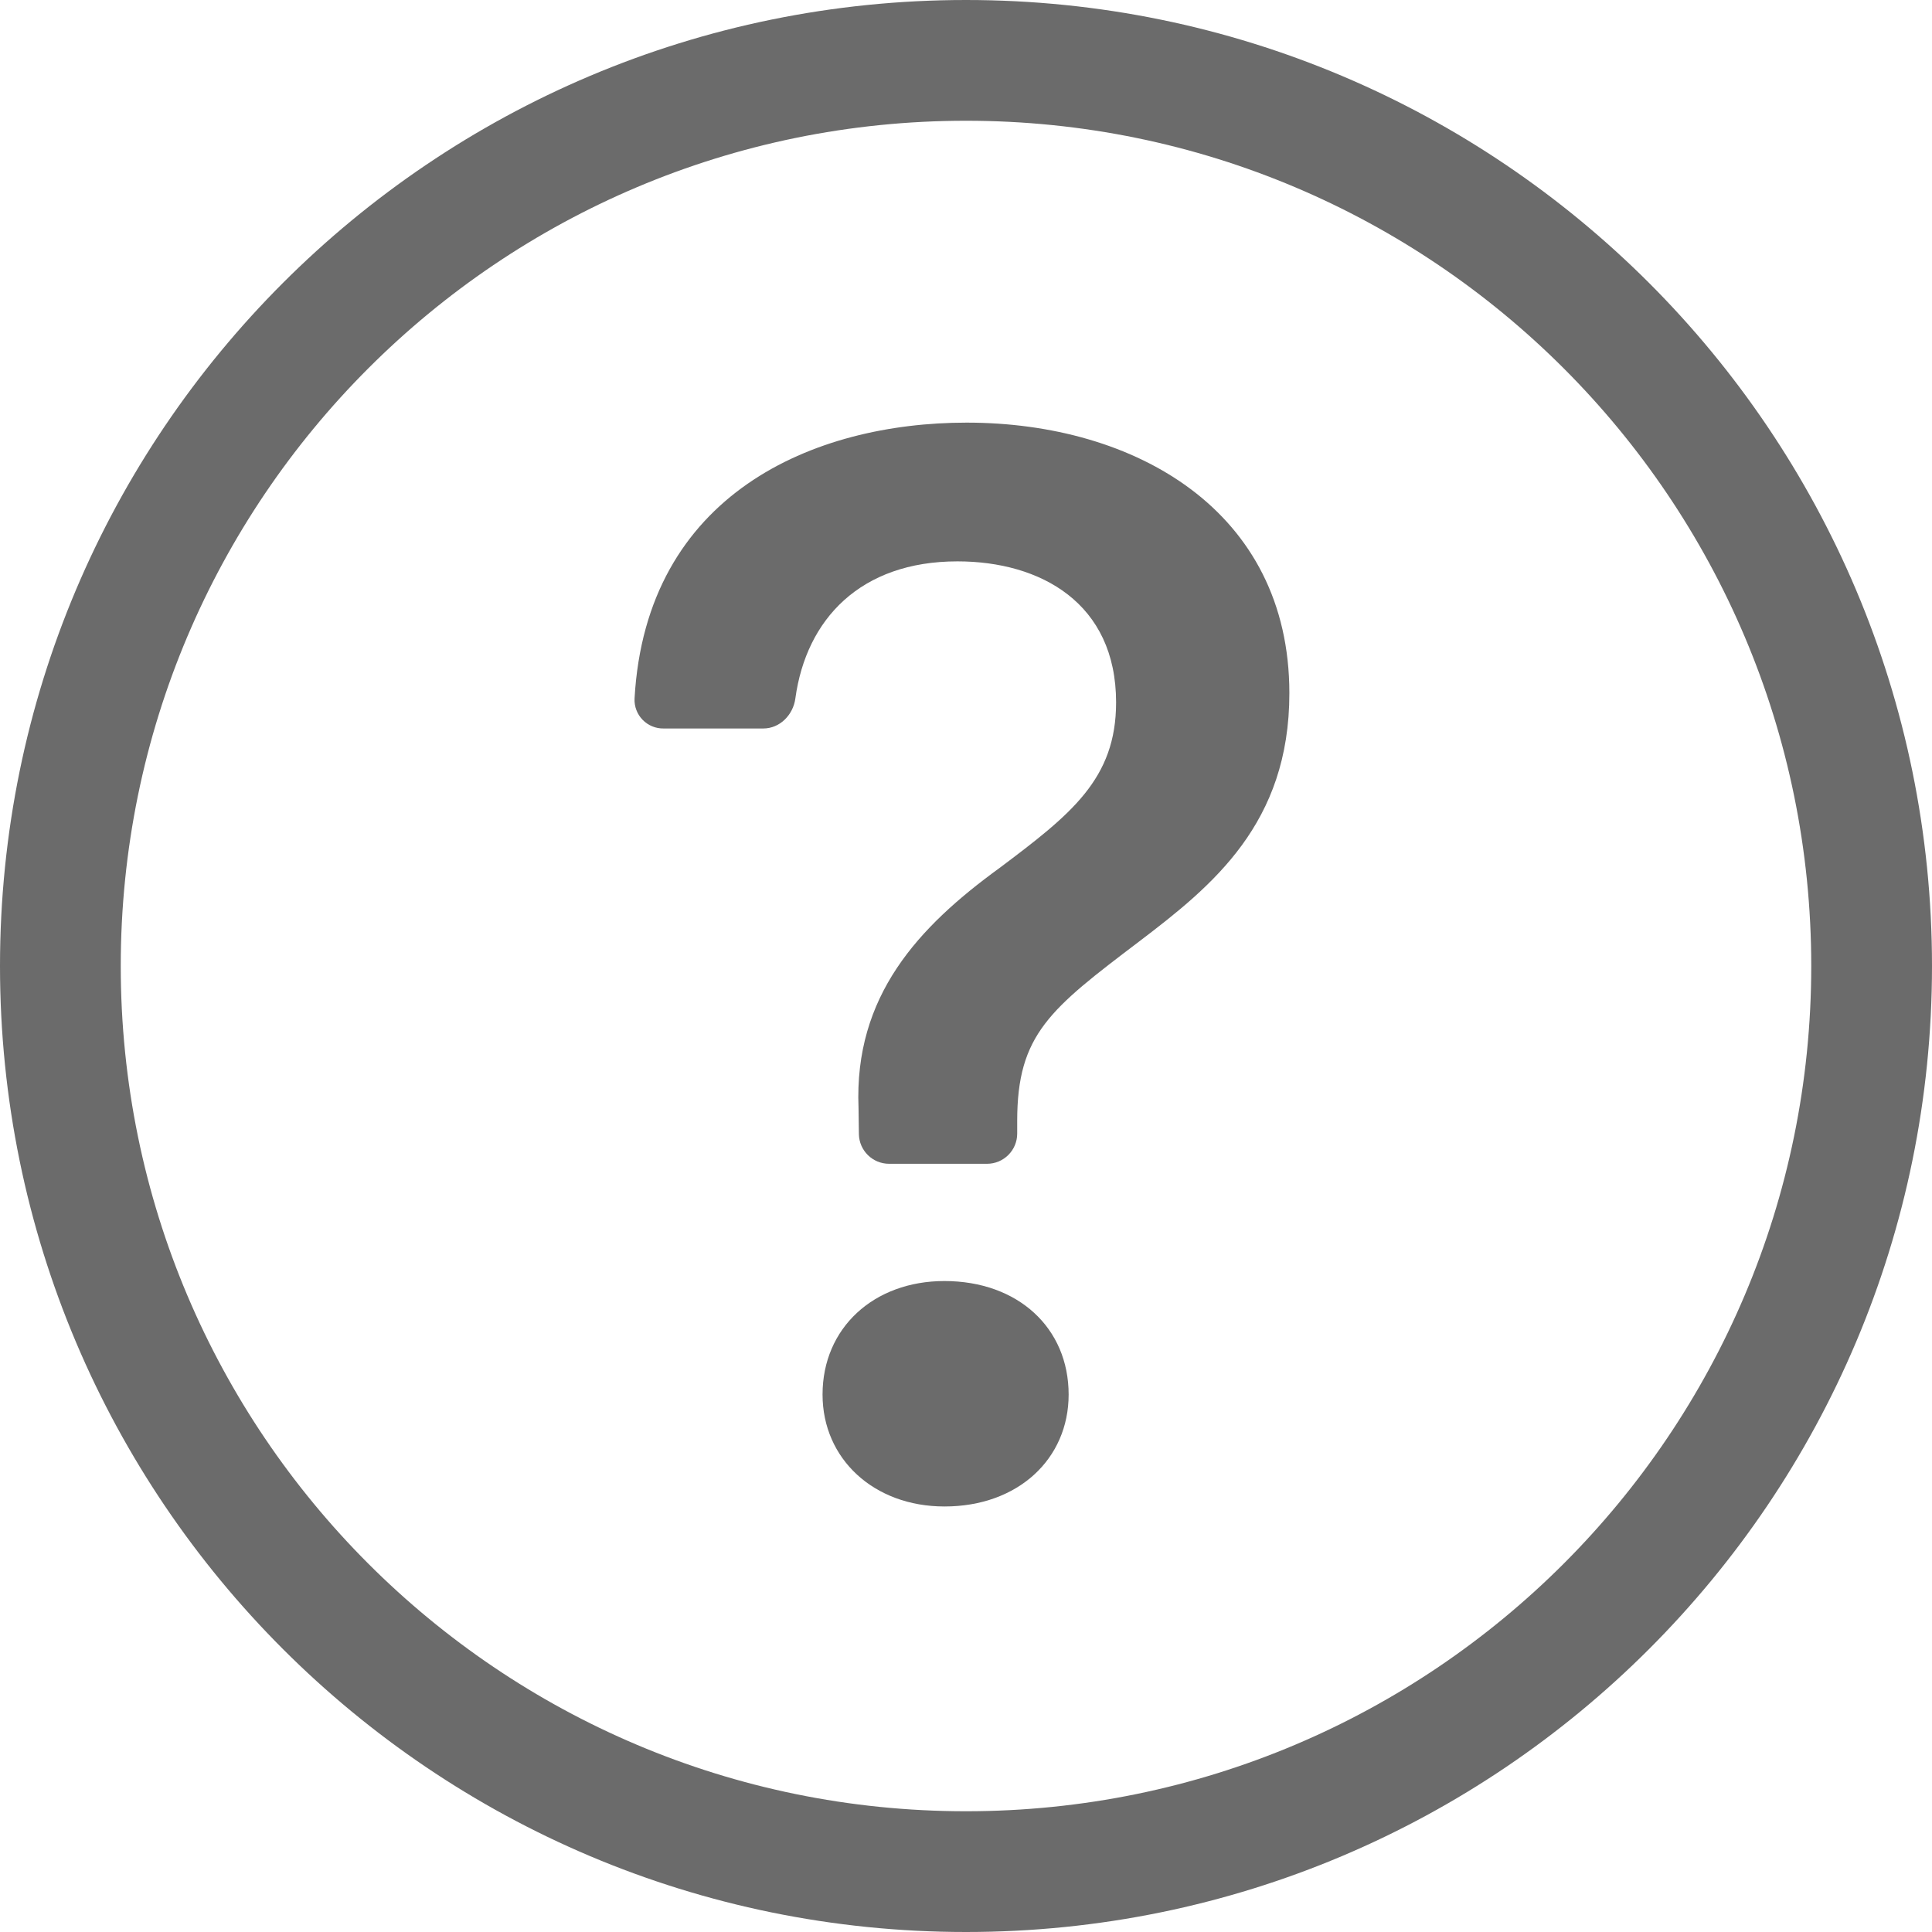
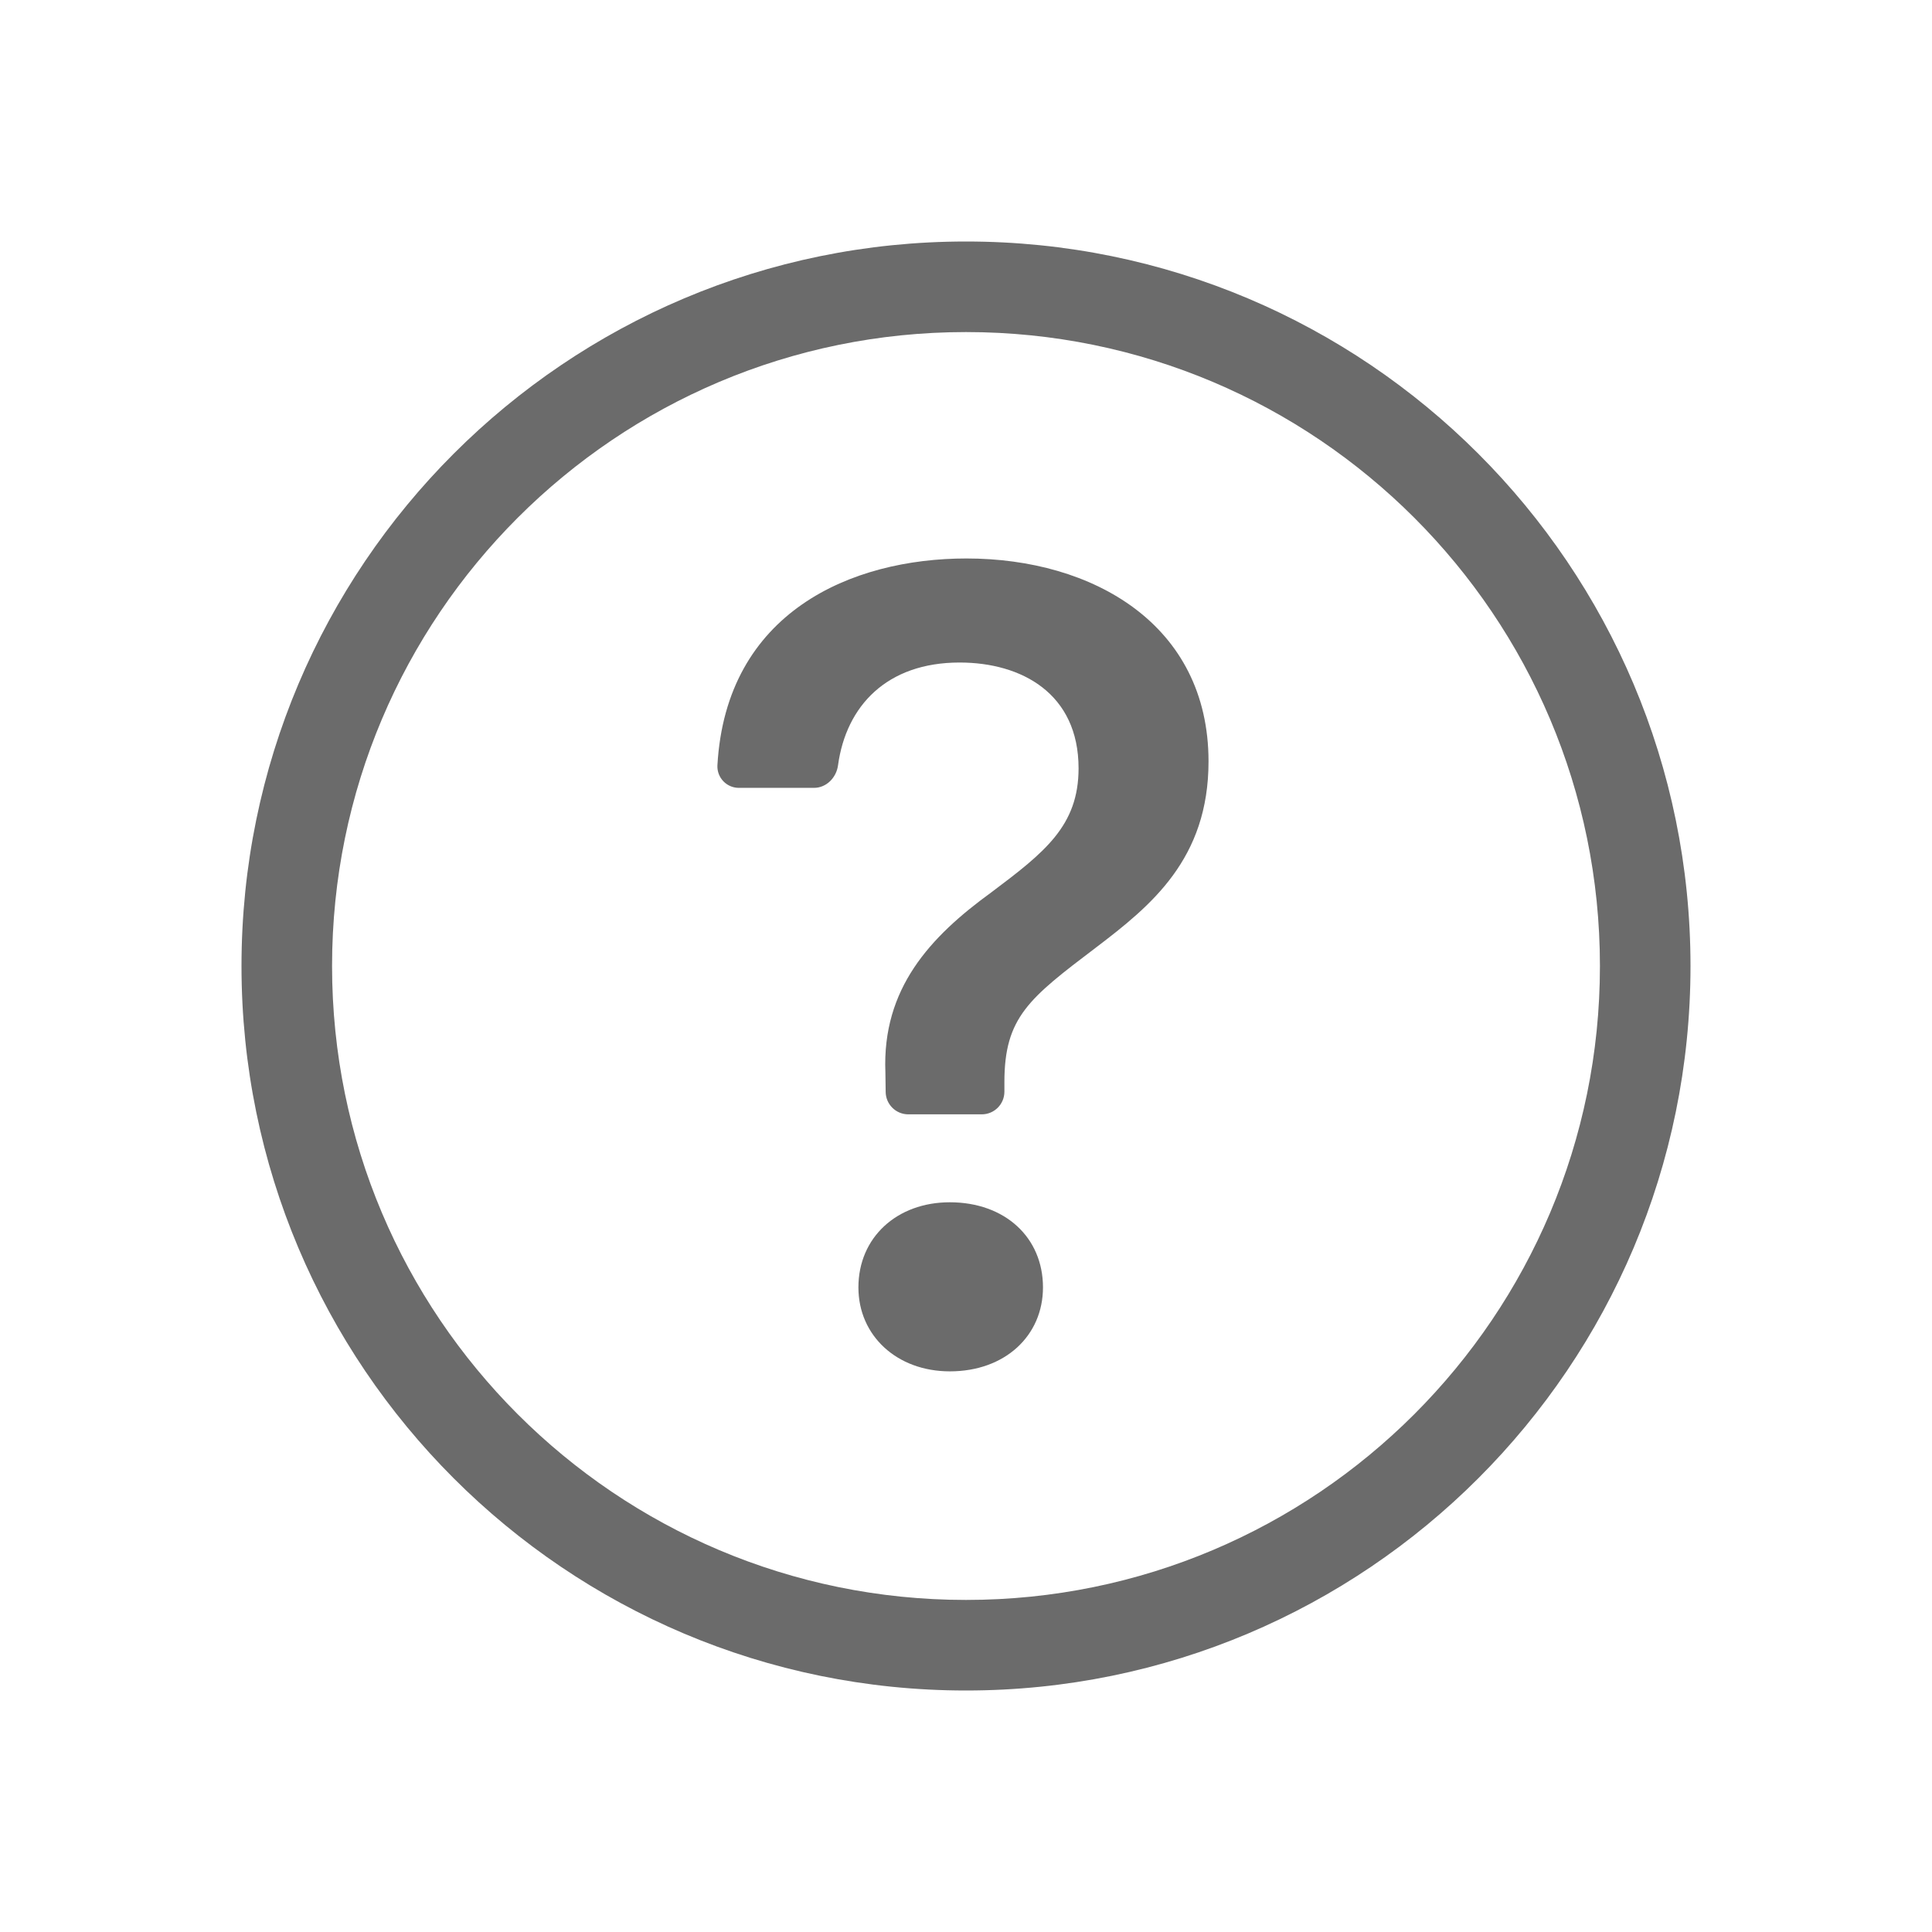
- <svg xmlns="http://www.w3.org/2000/svg" width="16" height="16" fill="currentColor" class="bi bi-question-circle" viewBox="0 0 16 16" version="1.1" id="svg2">
+ <svg xmlns="http://www.w3.org/2000/svg" width="32" height="32" fill="currentColor" class="bi bi-question-circle" viewBox="0 0 32 32" version="1.1" id="svg2">
  <defs id="defs2" />
-   <path d="M8 15A7 7 0 1 1 8 1a7 7 0 0 1 0 14m0 1A8 8 0 1 0 8 0a8 8 0 0 0 0 16" id="path1" style="fill:#6b6b6b;fill-opacity:1" />
-   <path d="M5.255 5.786a.237.237 0 0 0 .241.247h.825c.138 0 .248-.113.266-.25.09-.656.54-1.134 1.342-1.134.686 0 1.314.343 1.314 1.168 0 .635-.374.927-.965 1.371-.673.489-1.206 1.06-1.168 1.987l.003.217a.25.25 0 0 0 .25.246h.811a.25.25 0 0 0 .25-.25v-.105c0-.718.273-.927 1.01-1.486.609-.463 1.244-.977 1.244-2.056 0-1.511-1.276-2.241-2.673-2.241-1.267 0-2.655.59-2.75 2.286m1.557 5.763c0 .533.425.927 1.01.927.609 0 1.028-.394 1.028-.927 0-.552-.42-.94-1.029-.94-.584 0-1.009.388-1.009.94" id="path2" style="fill:#6b6b6b;fill-opacity:1" />
+   <g id="g1" transform="matrix(1.5,0,0,1.5,4,4)">
+     <path d="M 8,15 A 7,7 0 1 1 8,1 7,7 0 0 1 8,15 m 0,1 A 8,8 0 1 0 8,0 8,8 0 0 0 8,16" id="path1" style="fill:#6b6b6b;fill-opacity:1" />
+     <path d="m 5.255,5.786 a 0.237,0.237 0 0 0 0.241,0.247 h 0.825 c 0.138,0 0.248,-0.113 0.266,-0.25 0.09,-0.656 0.54,-1.134 1.342,-1.134 0.686,0 1.314,0.343 1.314,1.168 0,0.635 -0.374,0.927 -0.965,1.371 C 7.605,7.677 7.072,8.248 7.11,9.175 l 0.003,0.217 a 0.25,0.25 0 0 0 0.25,0.246 h 0.811 a 0.25,0.25 0 0 0 0.25,-0.25 V 9.283 C 8.424,8.565 8.697,8.356 9.434,7.797 10.043,7.334 10.678,6.82 10.678,5.741 10.678,4.23 9.402,3.5 8.005,3.5 6.738,3.5 5.35,4.09 5.255,5.786 m 1.557,5.763 c 0,0.533 0.425,0.927 1.01,0.927 0.609,0 1.028,-0.394 1.028,-0.927 0,-0.552 -0.42,-0.94 -1.029,-0.94 -0.584,0 -1.009,0.388 -1.009,0.94" id="path2" style="fill:#6b6b6b;fill-opacity:1" />
+   </g>
</svg>
